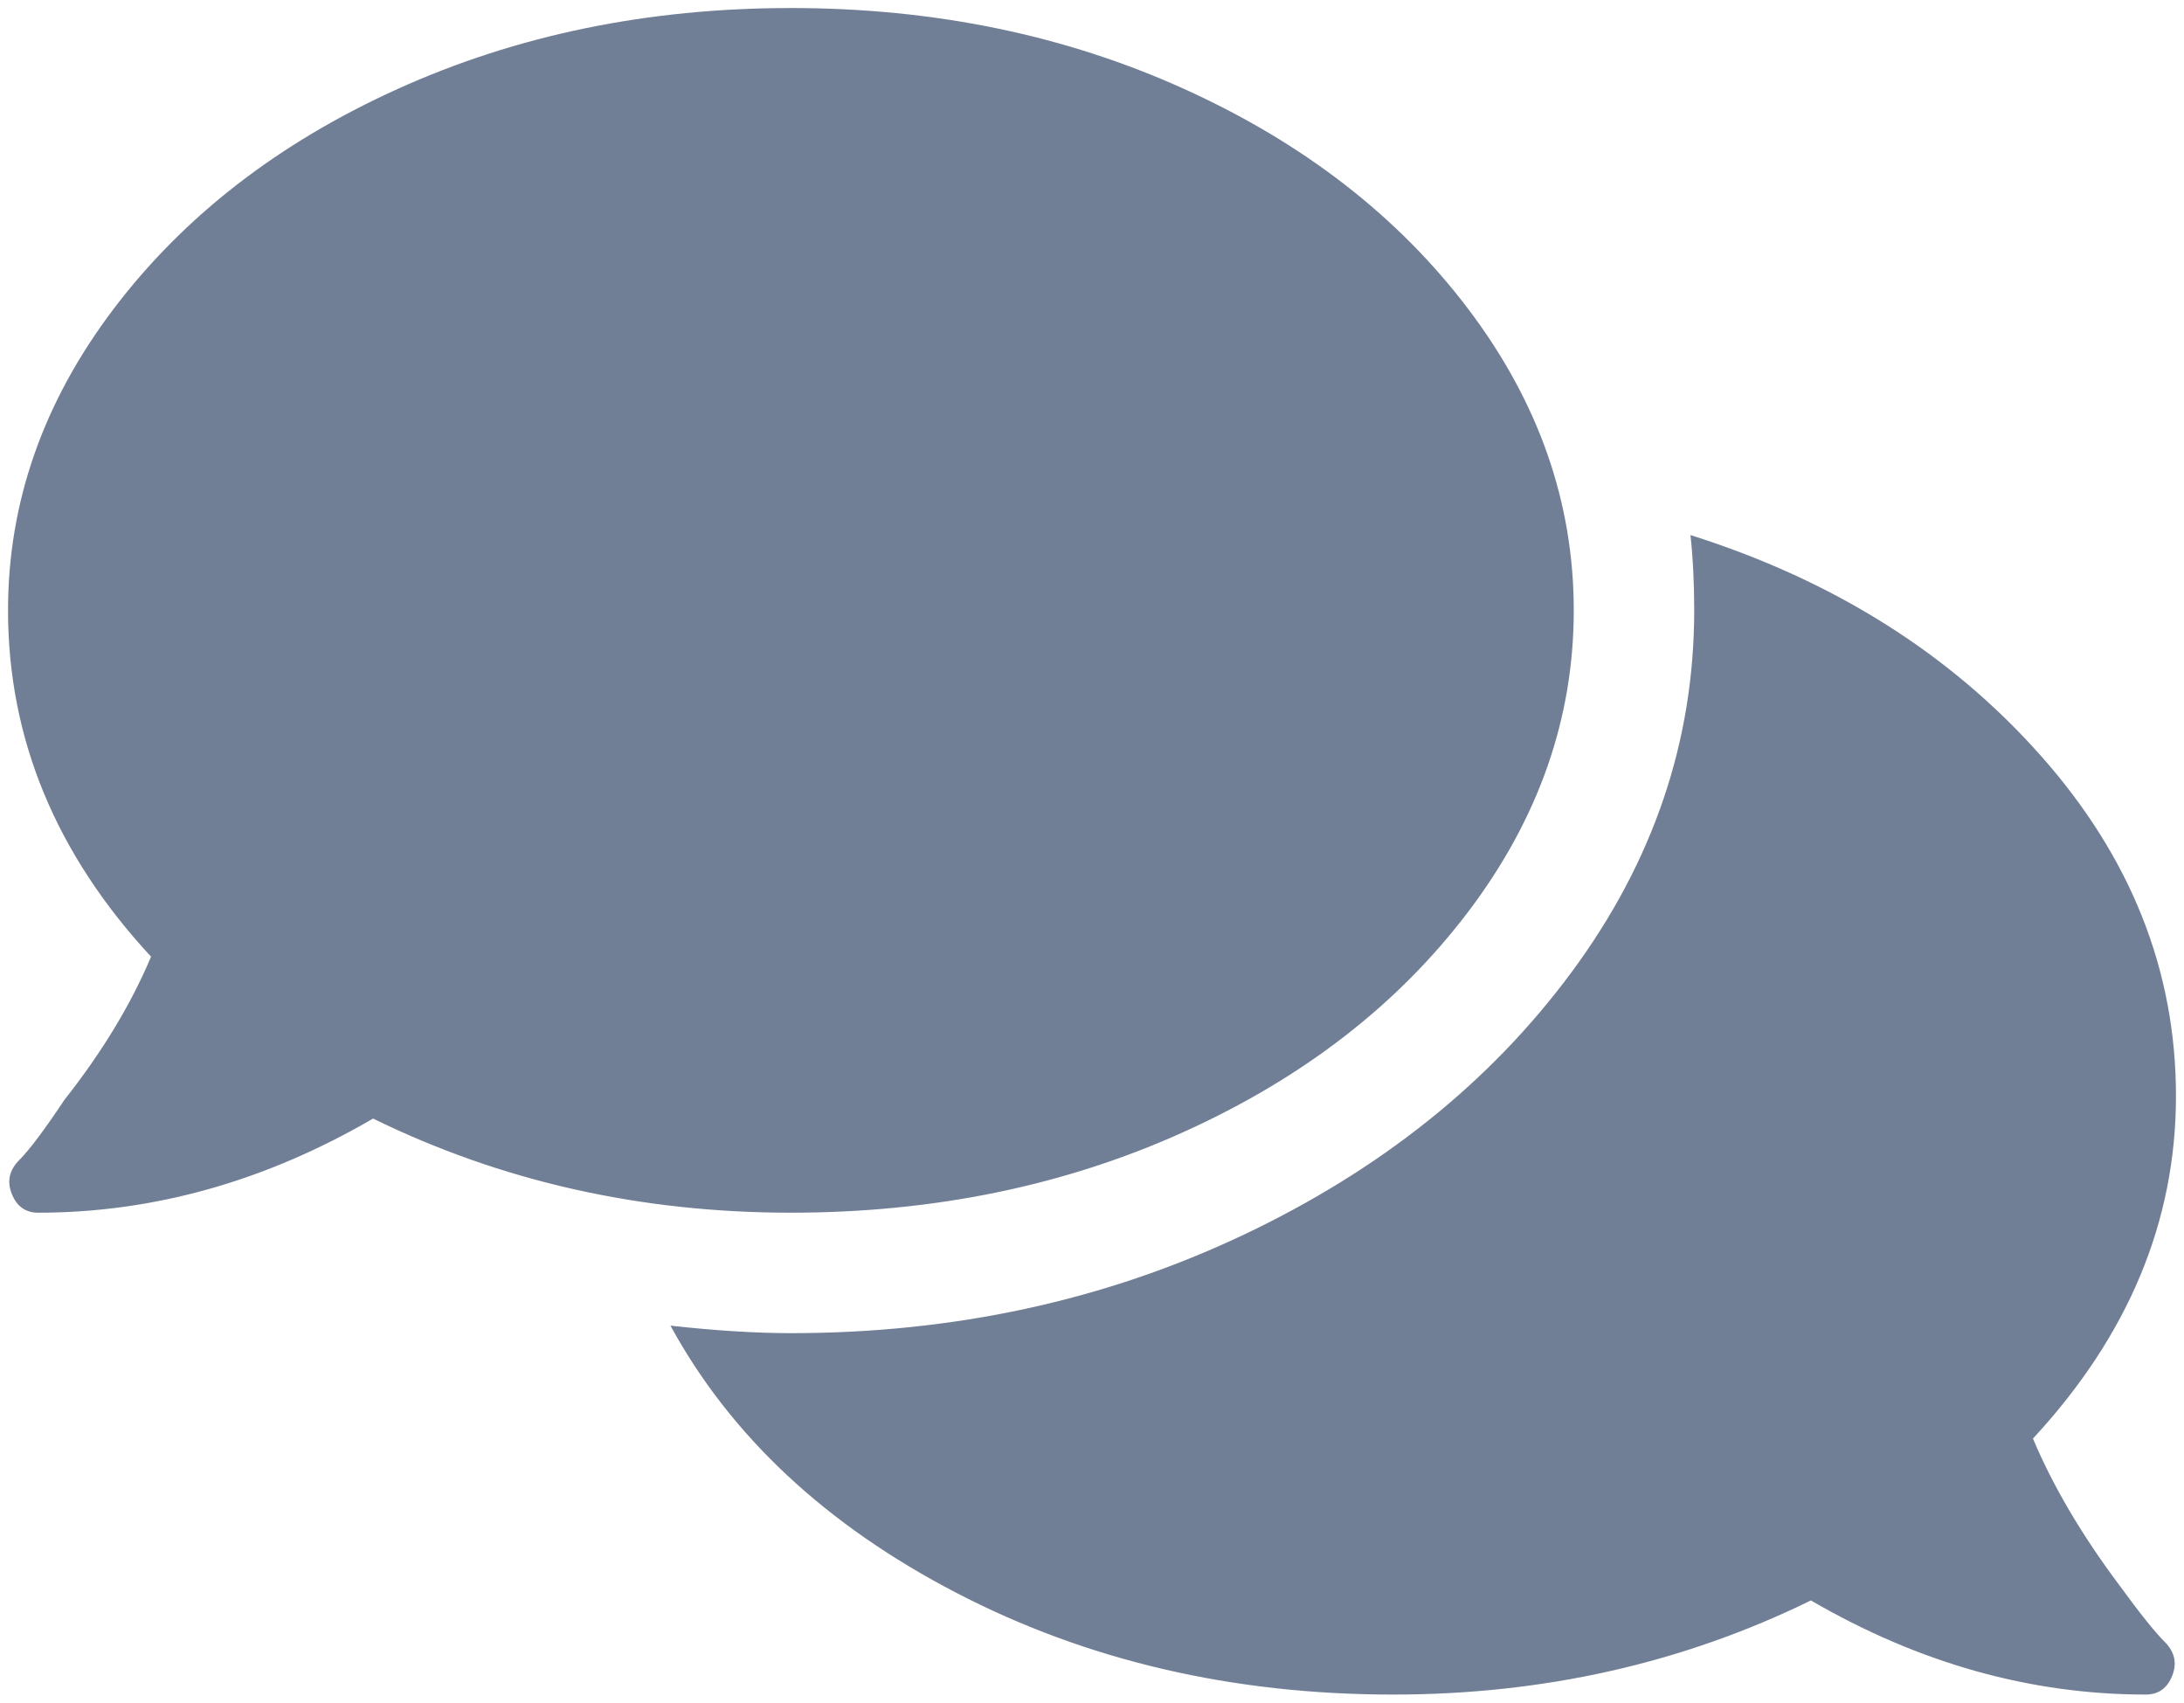
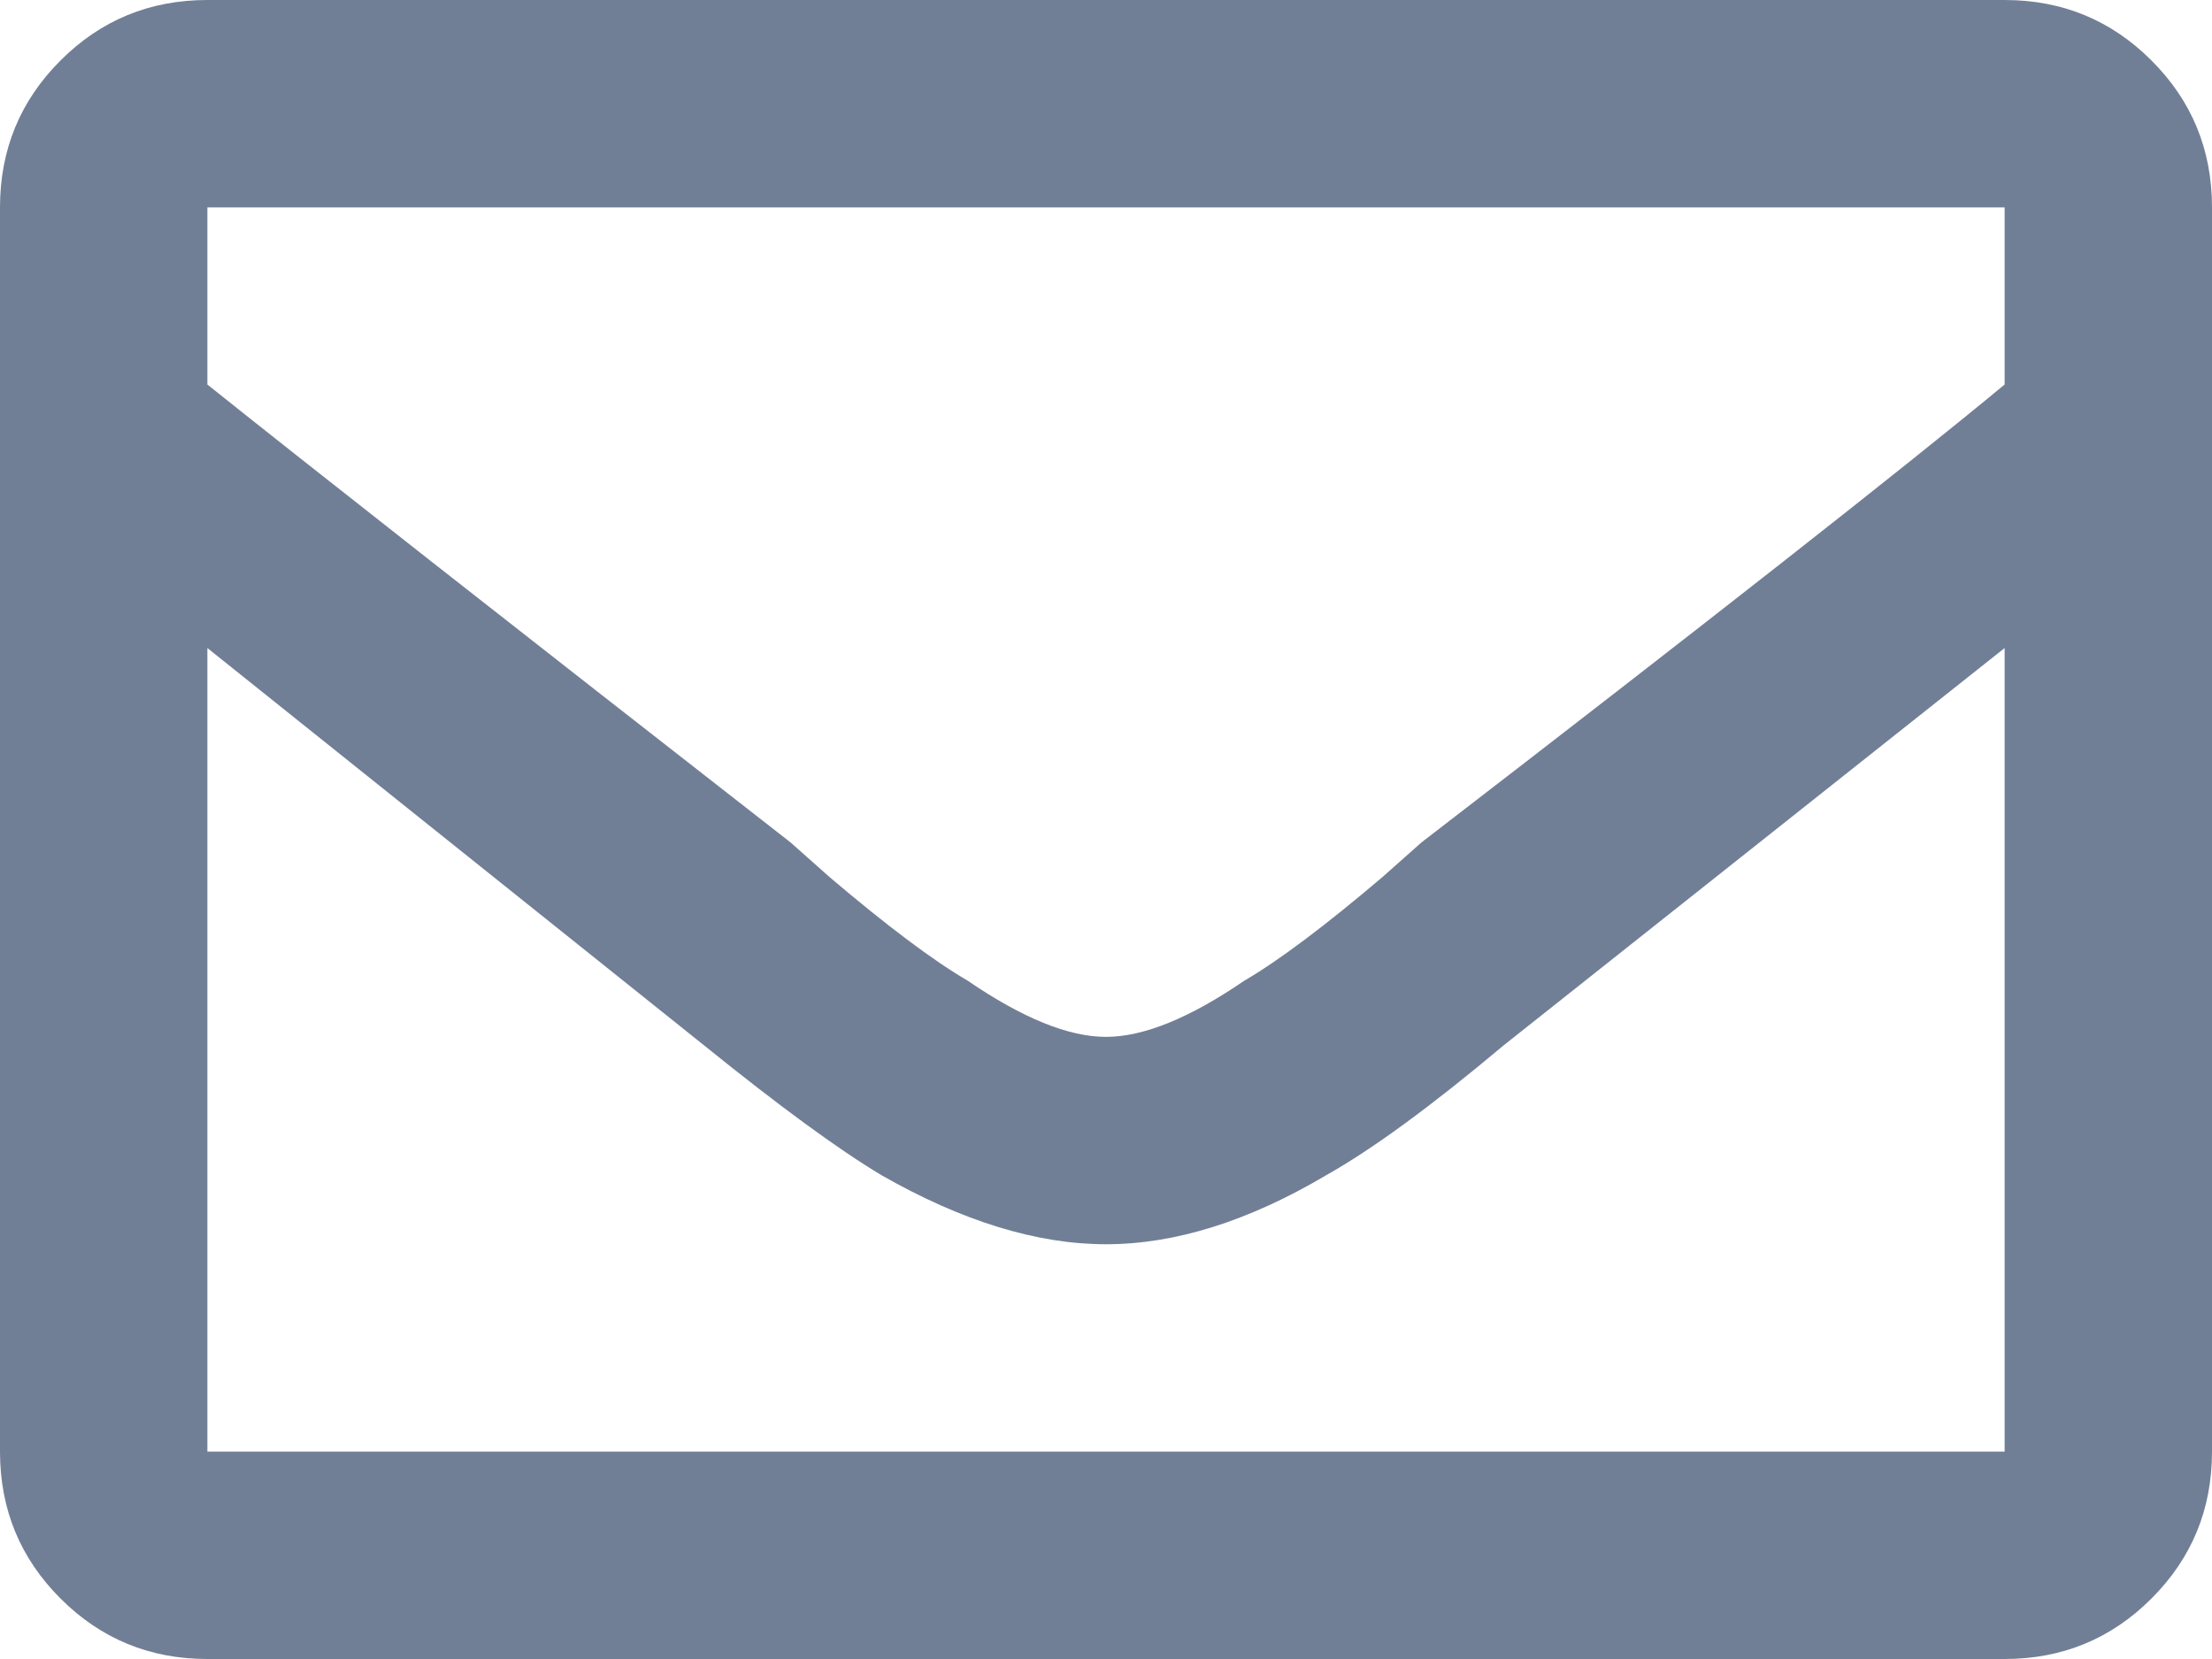
- <svg xmlns="http://www.w3.org/2000/svg" width="68px" height="53px" viewBox="0 0 68 53" version="1.1">
-   <g id="support-plan-community" stroke="none" stroke-width="1" fill="none" fill-rule="evenodd">
-     <path d="M49,19 C49,22.359 47.906,25.484 45.719,28.375 C43.531,31.266 40.582,33.551 36.871,35.23 C33.16,36.91 29.078,37.75 24.625,37.75 C19.937,37.75 15.602,36.773 11.617,34.82 C8.258,36.773 4.781,37.75 1.188,37.75 C0.797,37.75 0.523,37.555 0.367,37.164 C0.211,36.773 0.289,36.422 0.602,36.109 C0.914,35.797 1.383,35.172 2.008,34.234 C3.18,32.75 4.078,31.266 4.703,29.781 C1.734,26.578 0.25,22.984 0.25,19 C0.25,15.641 1.344,12.516 3.531,9.625 C5.719,6.734 8.668,4.449 12.379,2.77 C16.09,1.09 20.172,0.25 24.625,0.25 C29.078,0.25 33.16,1.09 36.871,2.77 C40.582,4.449 43.531,6.734 45.719,9.625 C47.906,12.516 49,15.641 49,19 Z M63.297,44.781 C63.922,46.266 64.82,47.789 65.992,49.352 C66.617,50.211 67.086,50.797 67.398,51.109 C67.711,51.422 67.789,51.773 67.633,52.164 C67.477,52.555 67.203,52.75 66.812,52.75 C63.219,52.75 59.742,51.773 56.383,49.82 C52.398,51.773 48.063,52.75 43.375,52.75 C38.375,52.75 33.844,51.695 29.781,49.586 C25.719,47.477 22.75,44.703 20.875,41.266 C22.281,41.422 23.531,41.5 24.625,41.5 C29.703,41.5 34.391,40.484 38.688,38.453 C42.984,36.422 46.402,33.688 48.941,30.25 C51.48,26.812 52.75,23.063 52.75,19 C52.75,18.141 52.711,17.359 52.633,16.656 C57.086,18.063 60.719,20.348 63.531,23.512 C66.344,26.676 67.75,30.211 67.75,34.117 C67.75,38.023 66.266,41.578 63.297,44.781 Z" id="" fill="#717F96" fill-rule="nonzero" />
+ <svg xmlns="http://www.w3.org/2000/svg" width="60px" height="45px" viewBox="0 0 60 45" version="1.1">
+   <g id="support-plan-standard" stroke="none" stroke-width="1" fill="none" fill-rule="evenodd">
+     <path d="M54.375,0 C55.938,0 57.266,0.547 58.359,1.641 C59.453,2.734 60,4.062 60,5.625 L60,39.375 C60,40.938 59.453,42.266 58.359,43.359 C57.266,44.453 55.938,45 54.375,45 L5.625,45 C4.062,45 2.734,44.453 1.641,43.359 C0.547,42.266 0,40.938 0,39.375 L0,5.625 C0,4.062 0.547,2.734 1.641,1.641 C2.734,0.547 4.062,0 5.625,0 L54.375,0 Z M54.375,5.625 L5.625,5.625 L5.625,10.43 C8.359,12.617 13.633,16.758 21.445,22.852 L22.5,23.789 C24.063,25.117 25.312,26.055 26.25,26.602 C27.734,27.617 28.984,28.125 30,28.125 C31.016,28.125 32.266,27.617 33.75,26.602 C34.688,26.055 35.937,25.117 37.5,23.789 L38.555,22.852 C46.367,16.836 51.641,12.695 54.375,10.43 L54.375,5.625 Z M5.625,39.375 L54.375,39.375 L54.375,17.578 L40.781,28.359 C38.828,30 37.227,31.172 35.977,31.875 C33.867,33.125 31.875,33.75 30,33.75 C28.125,33.75 26.094,33.125 23.906,31.875 C22.734,31.172 21.133,30 19.102,28.359 L5.625,17.578 L5.625,39.375 Z" id="" fill="#717F96" fill-rule="nonzero" />
  </g>
</svg>
